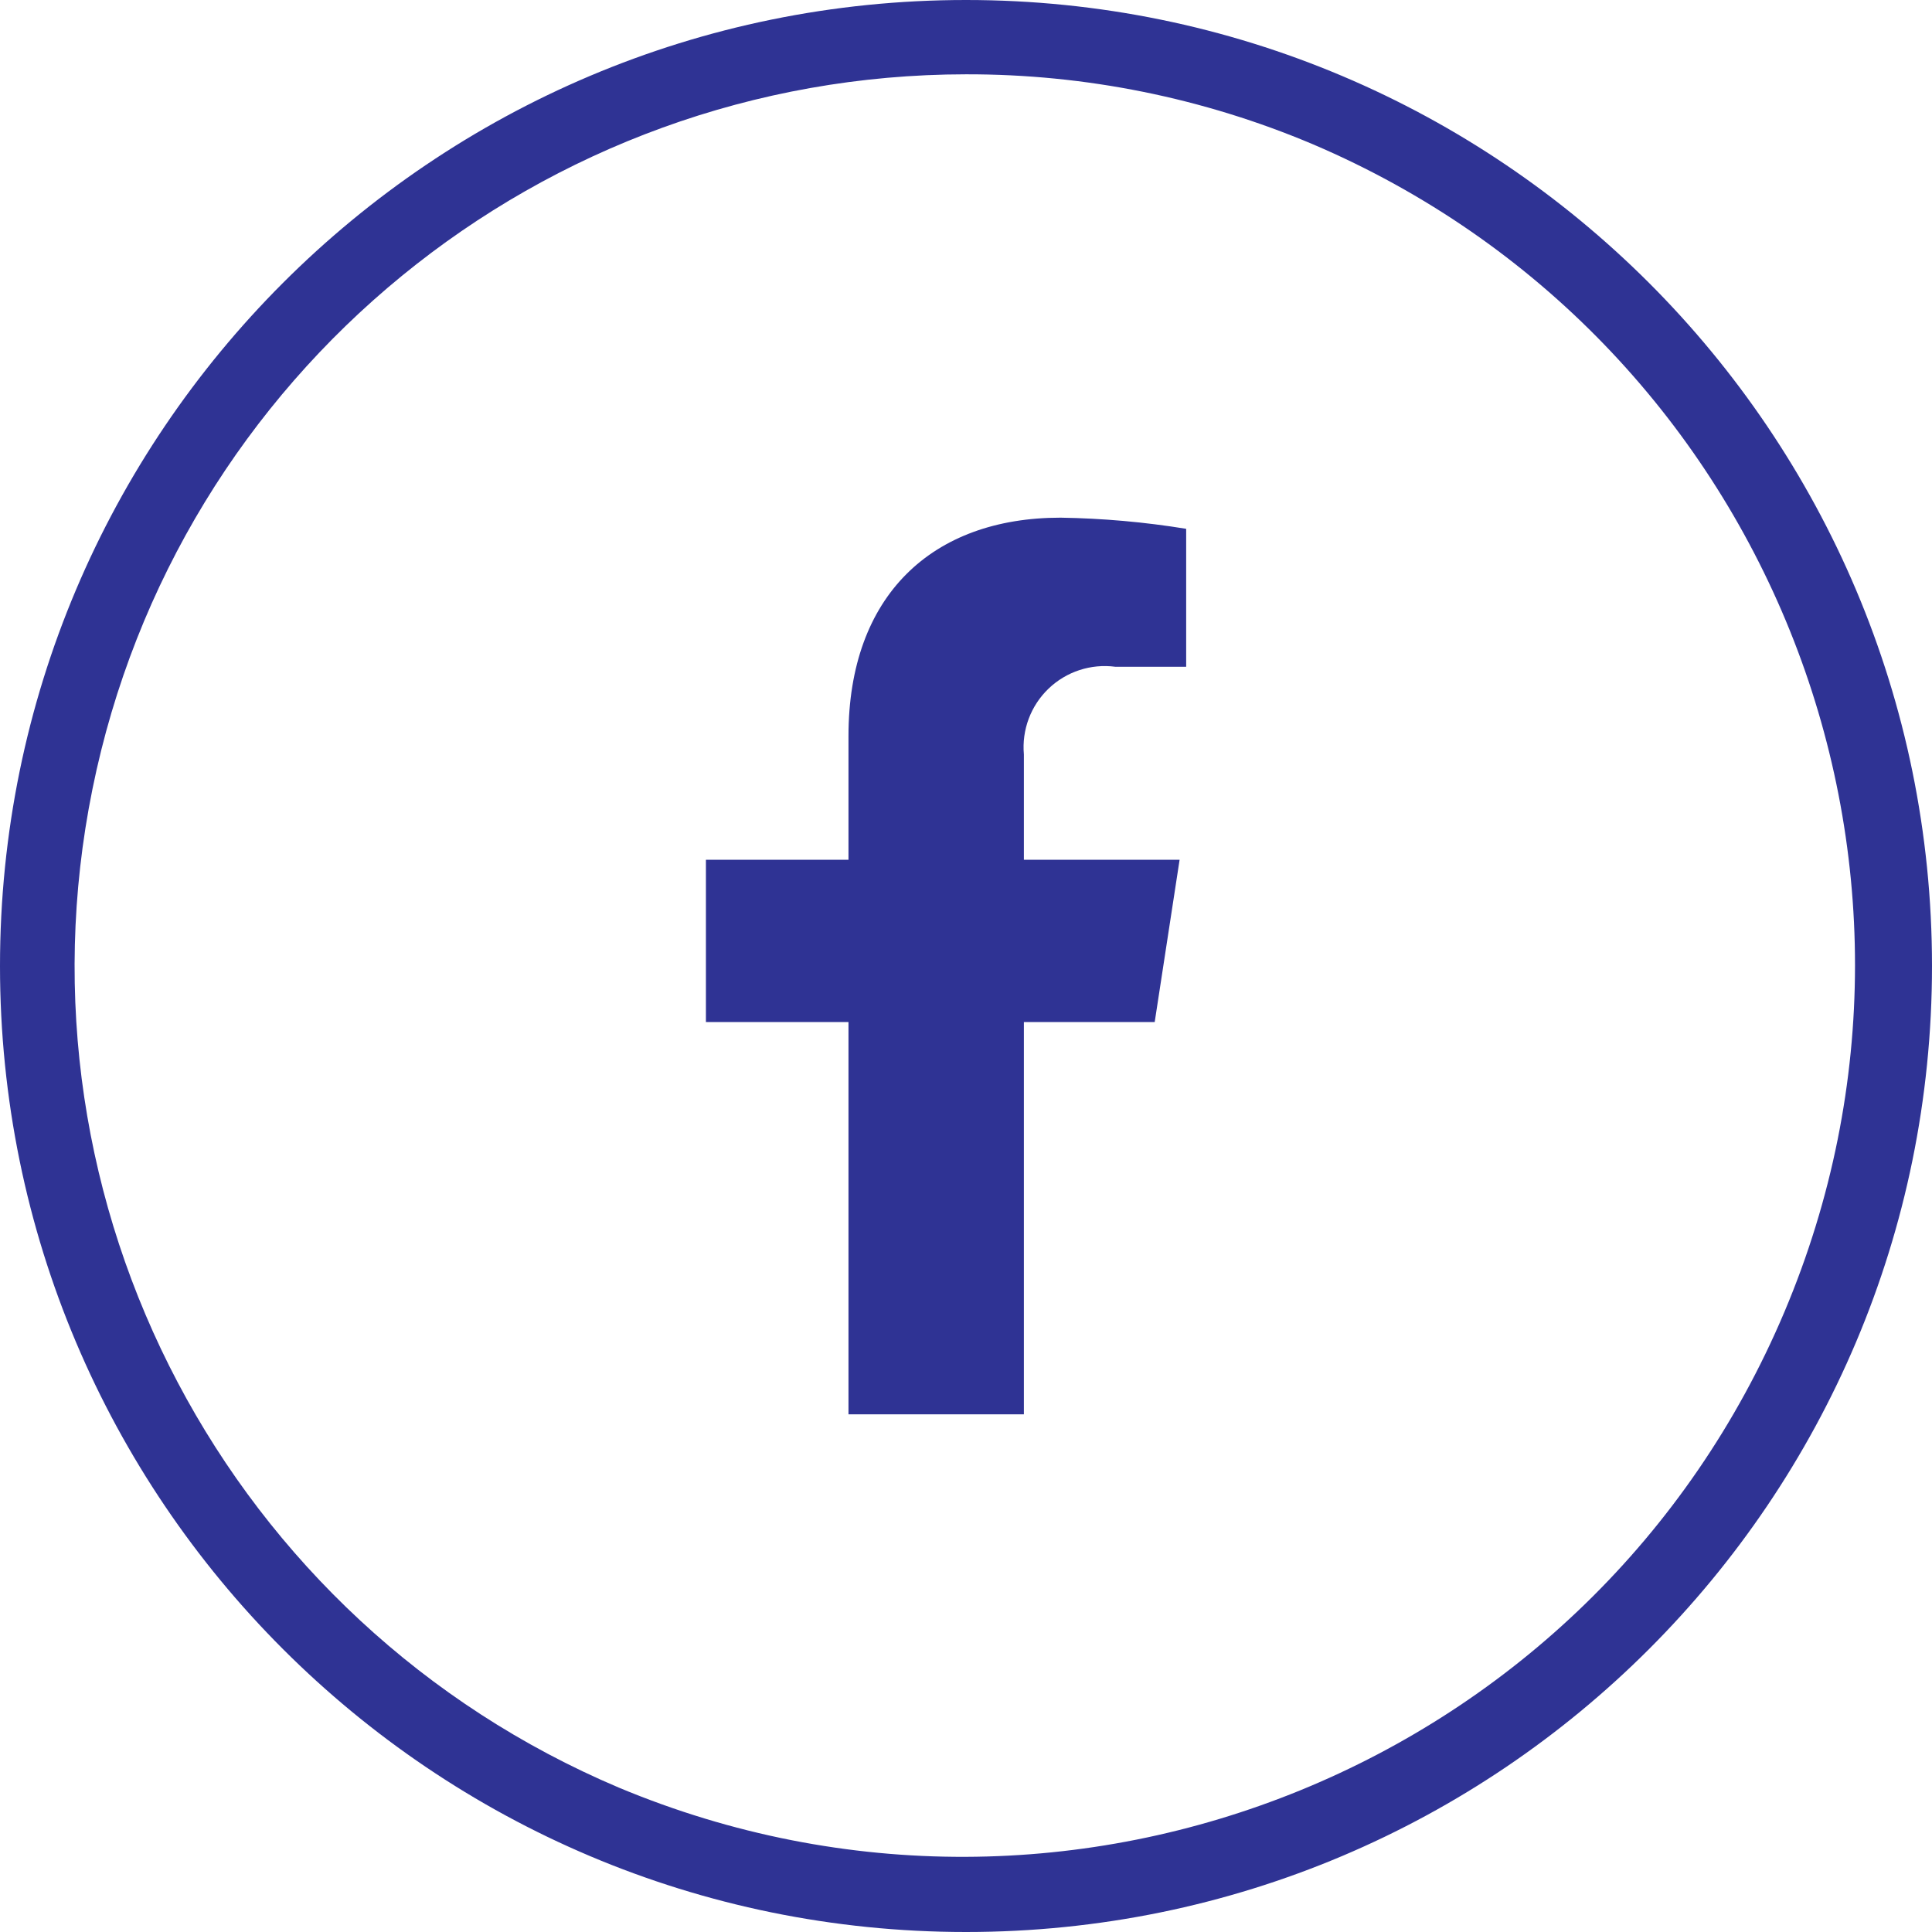
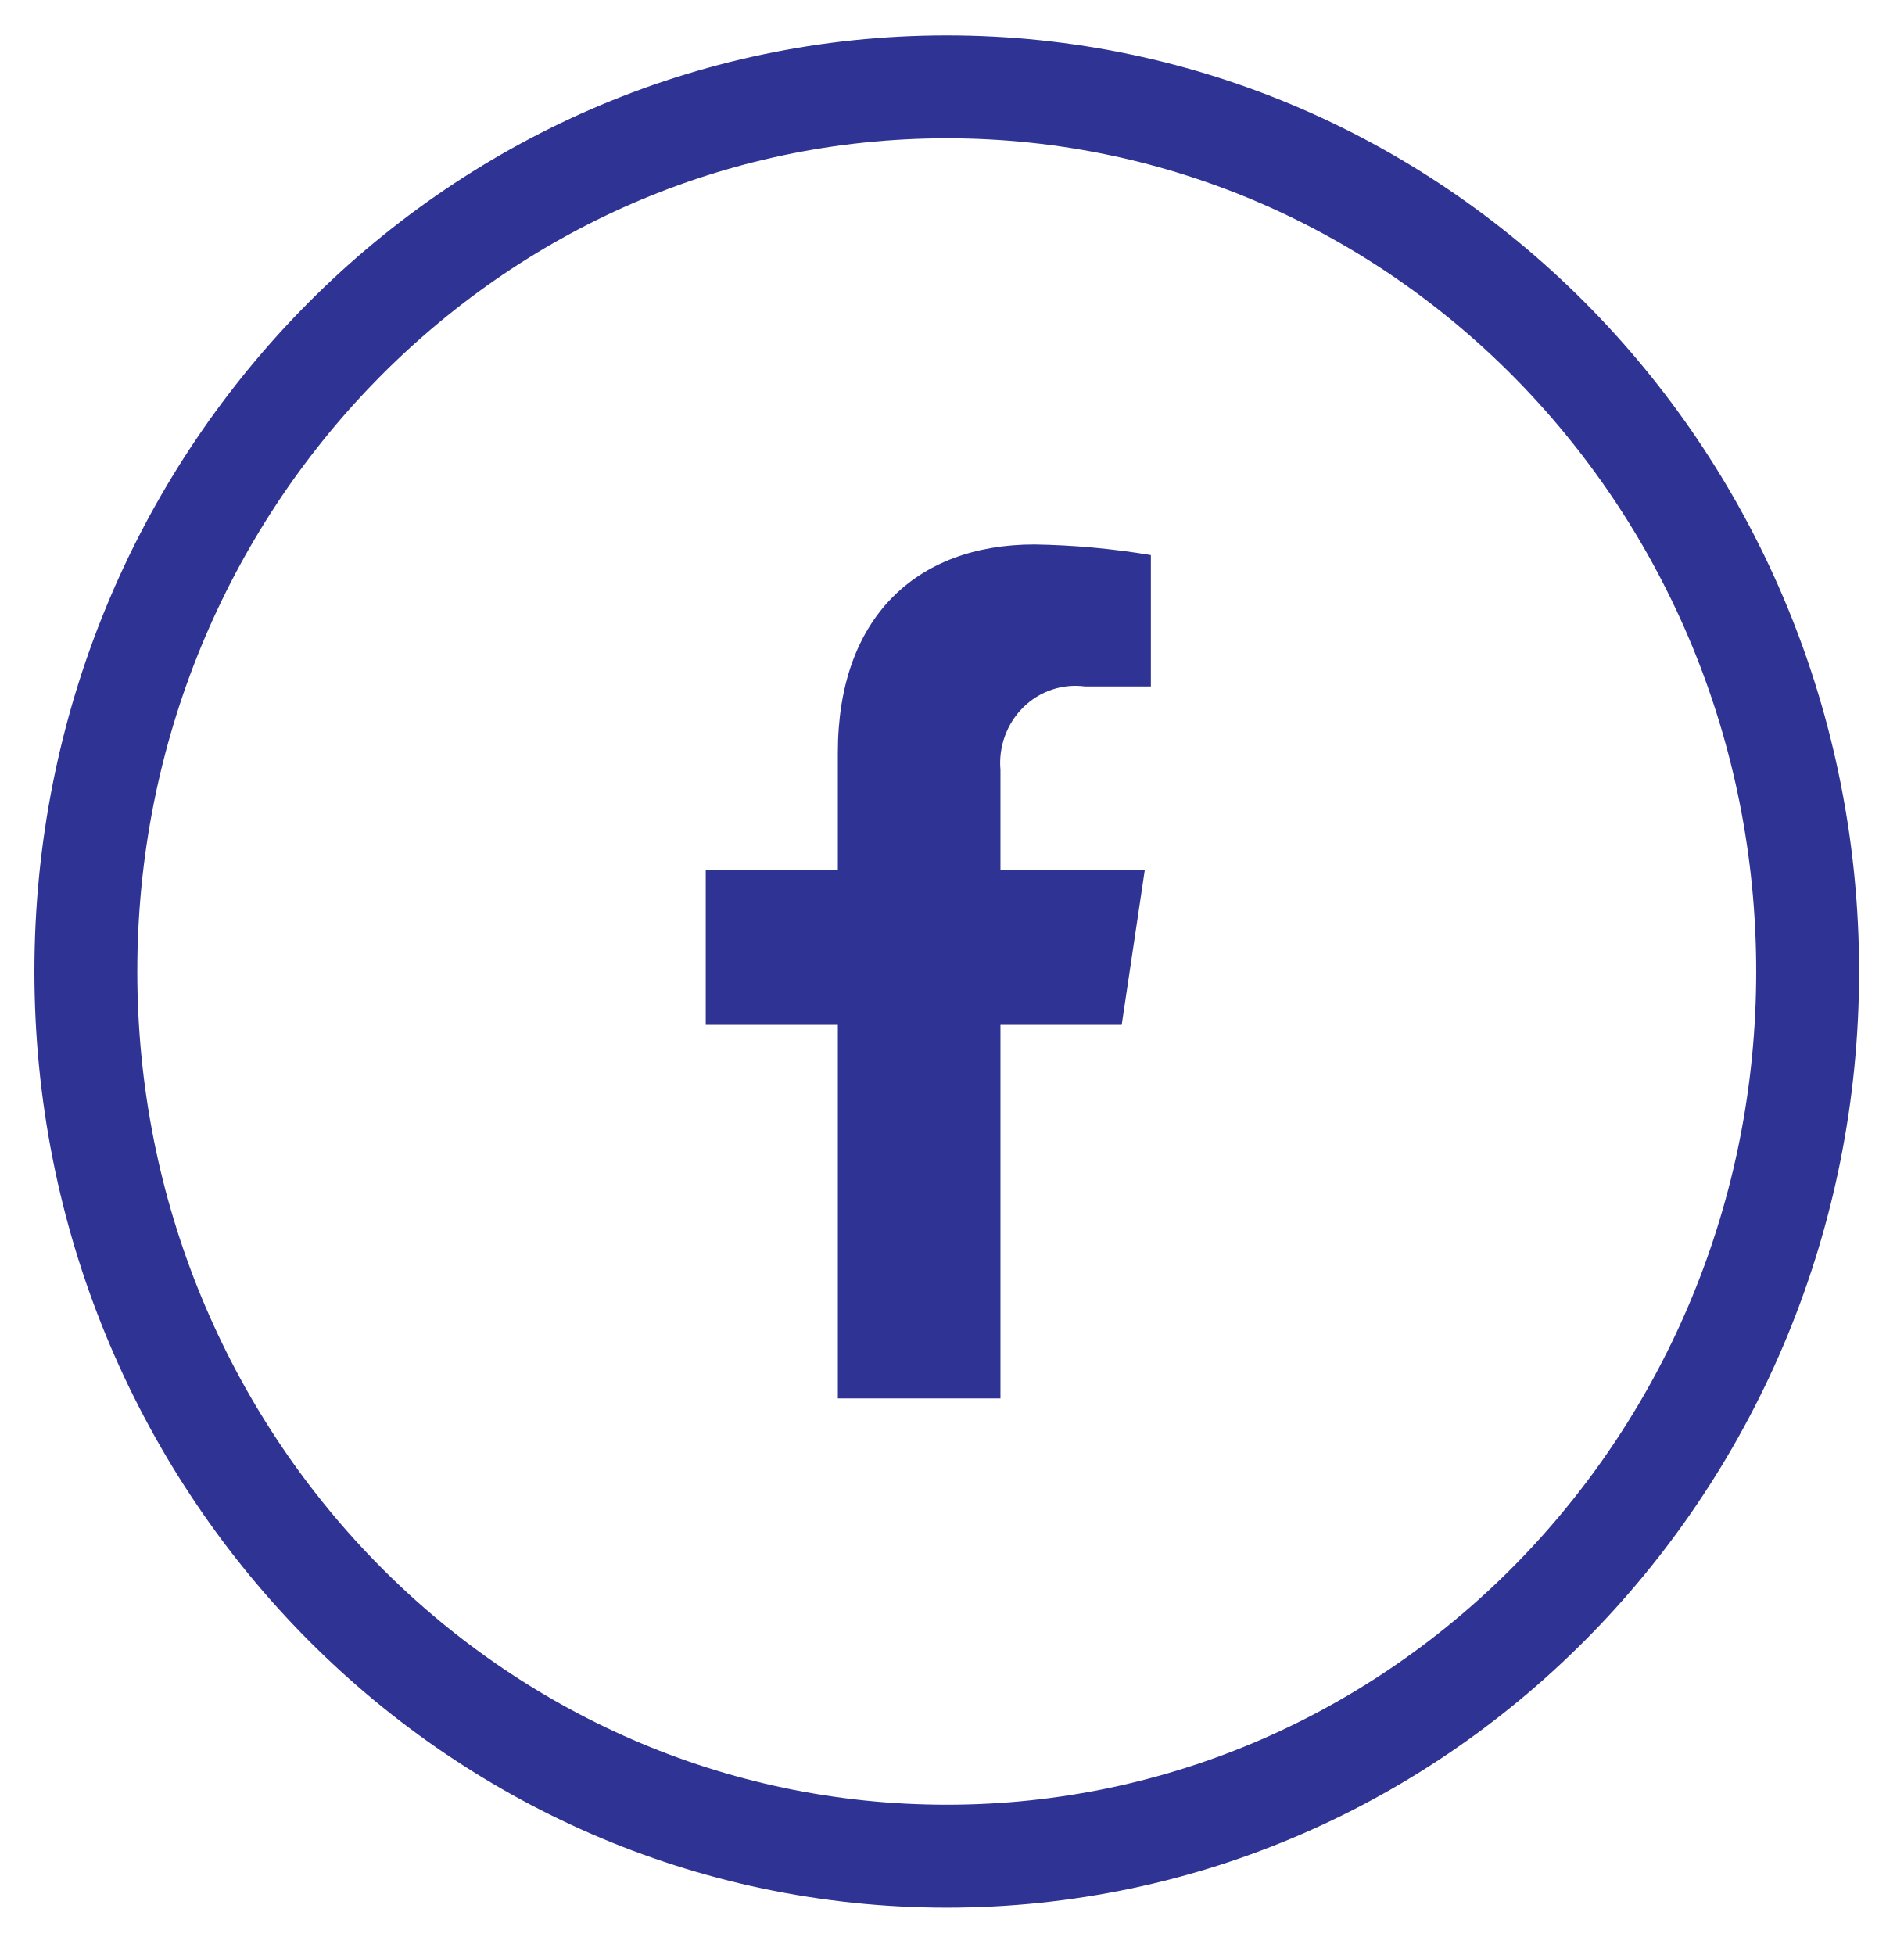
- <svg xmlns="http://www.w3.org/2000/svg" width="52" height="52" viewBox="0 0 52 52">
-   <defs>
-     <style>
-       .cls-1 {
-         fill: #2f3394;
-       }
- 
-       .cls-2 {
-         clip-path: url(#clip-path);
-       }
-     </style>
-     <clipPath id="clip-path">
-       <rect id="Rectángulo_11" data-name="Rectángulo 11" class="cls-1" width="12.926" height="24.134" />
-     </clipPath>
-   </defs>
-   <g id="facebook" transform="translate(-1073 -4302)">
-     <g id="Grupo_596" data-name="Grupo 596" transform="translate(10 10)">
-       <path id="Elipse_1" data-name="Elipse 1" class="cls-1" d="M26,2a24.007,24.007,0,0,0-9.341,46.115A24.007,24.007,0,0,0,35.341,3.885,23.848,23.848,0,0,0,26,2m0-2A26,26,0,1,1,0,26,26,26,0,0,1,26,0Z" transform="translate(1063 4292)" />
-     </g>
-     <g id="Grupo_4" data-name="Grupo 4" transform="translate(1092 4315.933)">
-       <g id="Grupo_3" data-name="Grupo 3" class="cls-2" transform="translate(0 0)">
-         <path id="Trazado_36" data-name="Trazado 36" class="cls-1" d="M12.079,13.575l.67-4.367H8.558V6.373A2.184,2.184,0,0,1,11.02,4.013h1.906V.3A23.217,23.217,0,0,0,9.544,0C6.092,0,3.837,2.092,3.837,5.878V9.208H0v4.367H3.837V24.133H8.558V13.575Z" transform="translate(0 0)" />
-       </g>
-     </g>
-   </g>
+ <svg xmlns="http://www.w3.org/2000/svg" width="37" height="38" viewBox="0 0 37 38" fill="none">
+   <path d="M18.404 36.079C27.647 36.079 35.139 28.38 35.139 18.883C35.139 9.386 27.647 1.688 18.404 1.688C9.162 1.688 1.669 9.386 1.669 18.883C1.669 28.38 9.162 36.079 18.404 36.079Z" stroke="#2F3394" stroke-width="2" />
+   <path d="M21.805 19.92L22.253 16.916H19.448V14.966C19.428 14.742 19.458 14.516 19.535 14.305C19.612 14.094 19.734 13.904 19.892 13.748C20.05 13.592 20.241 13.475 20.449 13.405C20.657 13.335 20.878 13.314 21.096 13.343H22.372V10.789C21.623 10.664 20.866 10.595 20.108 10.583C17.797 10.583 16.287 12.022 16.287 14.626V16.916H13.719V19.92H16.287V27.182H19.448V19.92H21.805Z" fill="#2F3394" />
</svg>
